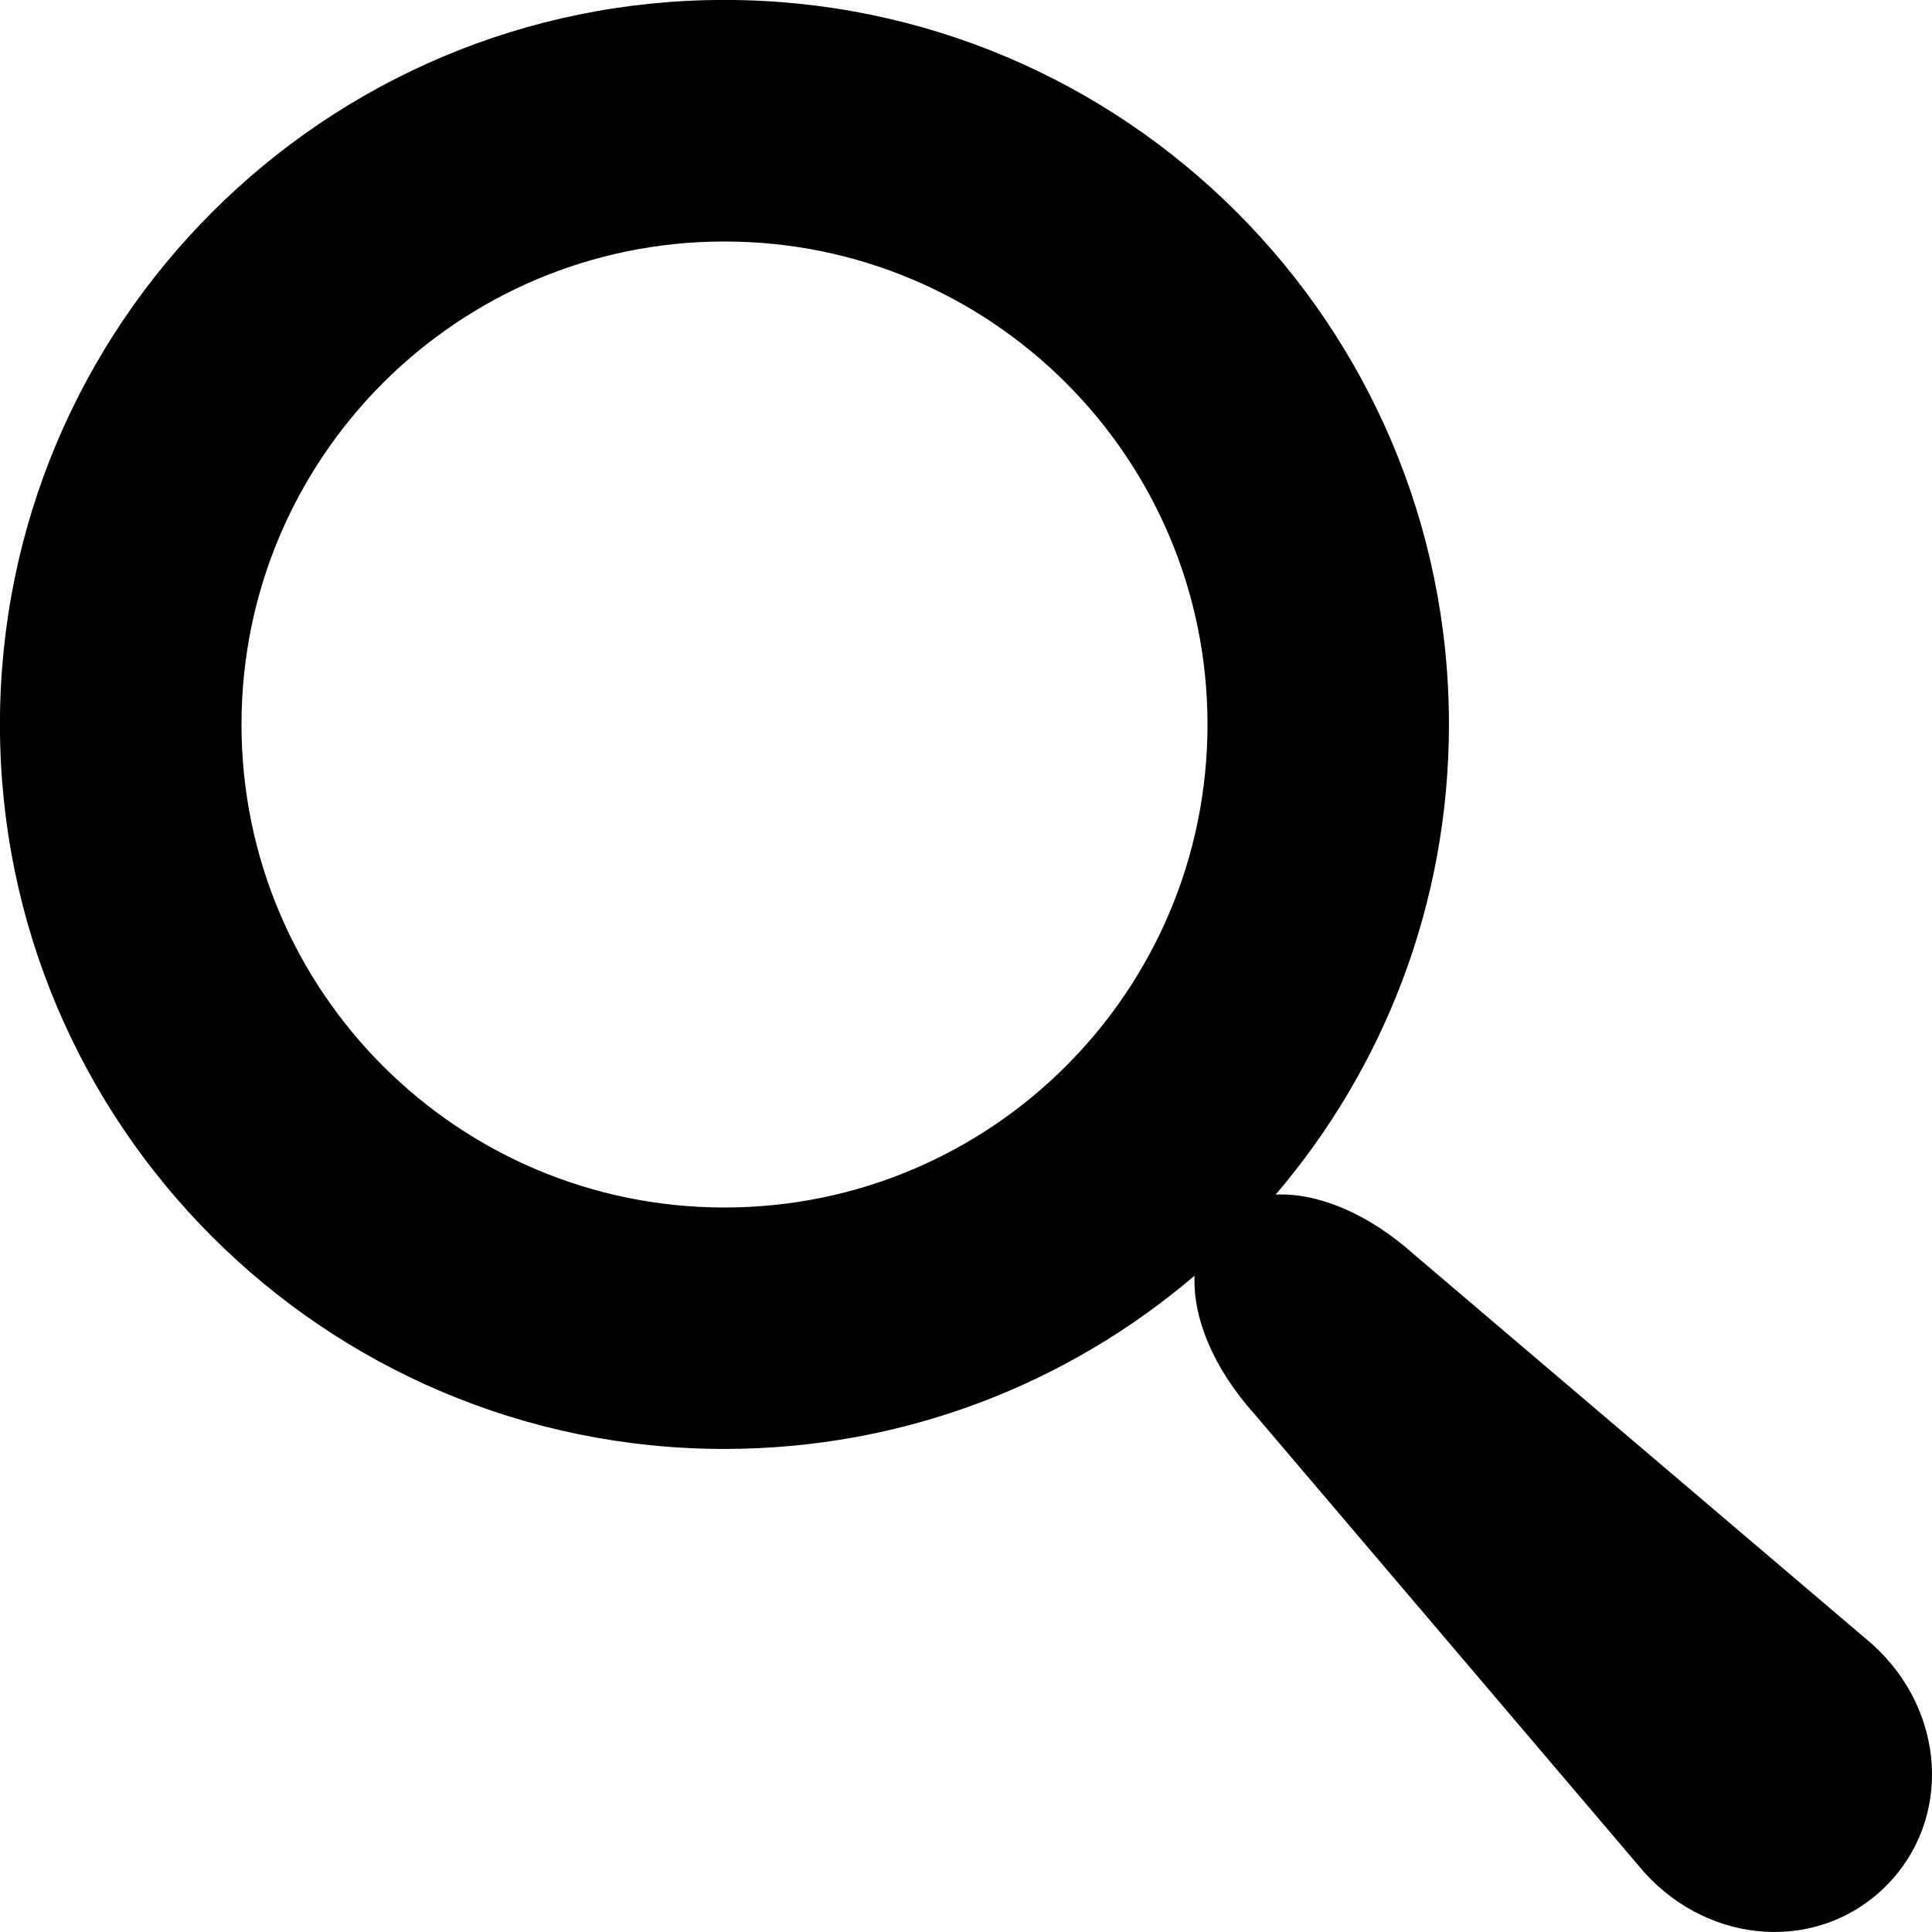
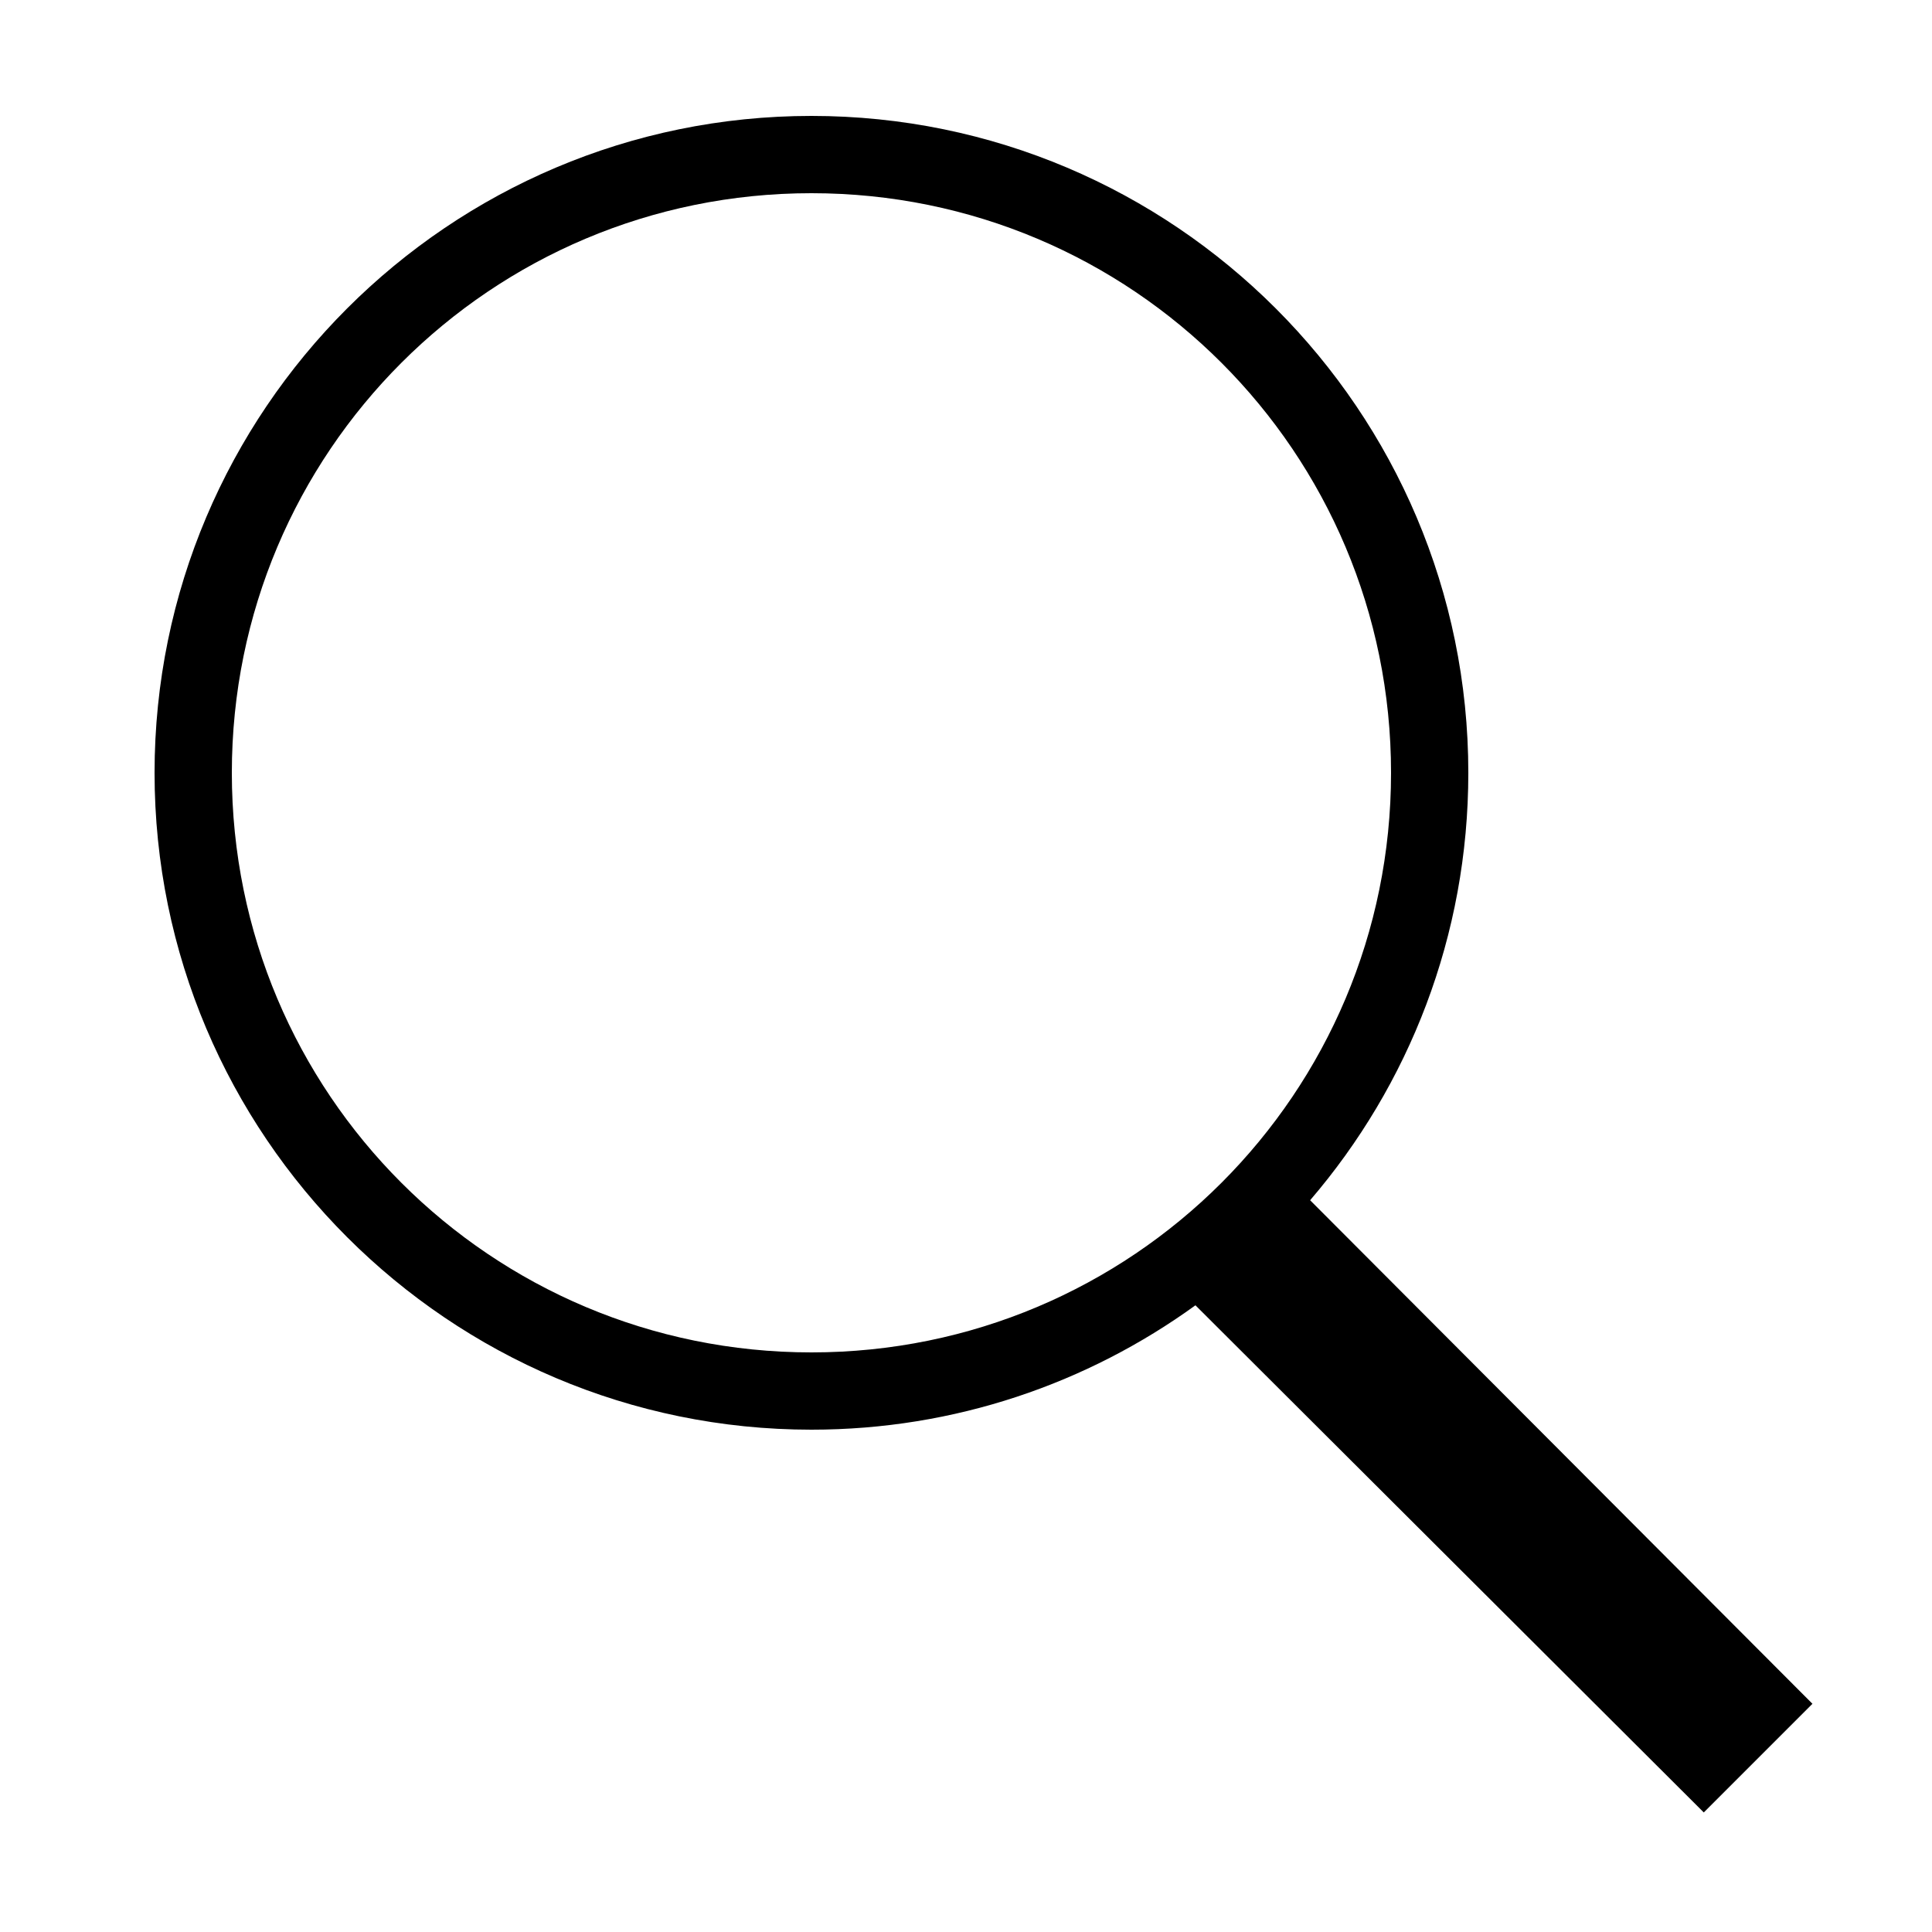
- <svg xmlns="http://www.w3.org/2000/svg" version="1.1" width="32" height="32" viewBox="0 0 32 32">
-   <path d="M31.008 27.231l-7.58-6.447c-0.784-0.705-1.622-1.029-2.299-0.998 1.789-2.096 2.87-4.815 2.87-7.787 0-6.627-5.373-12-12-12s-12 5.373-12 12 5.373 12 12 12c2.972 0 5.691-1.081 7.787-2.87-0.031 0.677 0.293 1.515 0.998 2.299l6.447 7.58c1.104 1.226 2.907 1.33 4.007 0.23s0.997-2.903-0.23-4.007zM12 20c-4.418 0-8-3.582-8-8s3.582-8 8-8 8 3.582 8 8-3.582 8-8 8z" />
+ <svg xmlns="http://www.w3.org/2000/svg" x="0px" y="0px" width="50" height="50" viewBox="0 0 50 50" style="">
+   <path d="M 21 3 C 11.621 3 4 10.621 4 20 C 4 29.379 11.621 37 21 37 C 24.711 37 28.141 35.805 30.938 33.781 L 44.094 46.906 L 46.906 44.094 L 33.906 31.062 C 36.461 28.086 38 24.223 38 20 C 38 10.621 30.379 3 21 3 Z M 21 5 C 29.297 5 36 11.703 36 20 C 36 28.297 29.297 35 21 35 C 12.703 35 6 28.297 6 20 C 6 11.703 12.703 5 21 5 Z" />
</svg>
